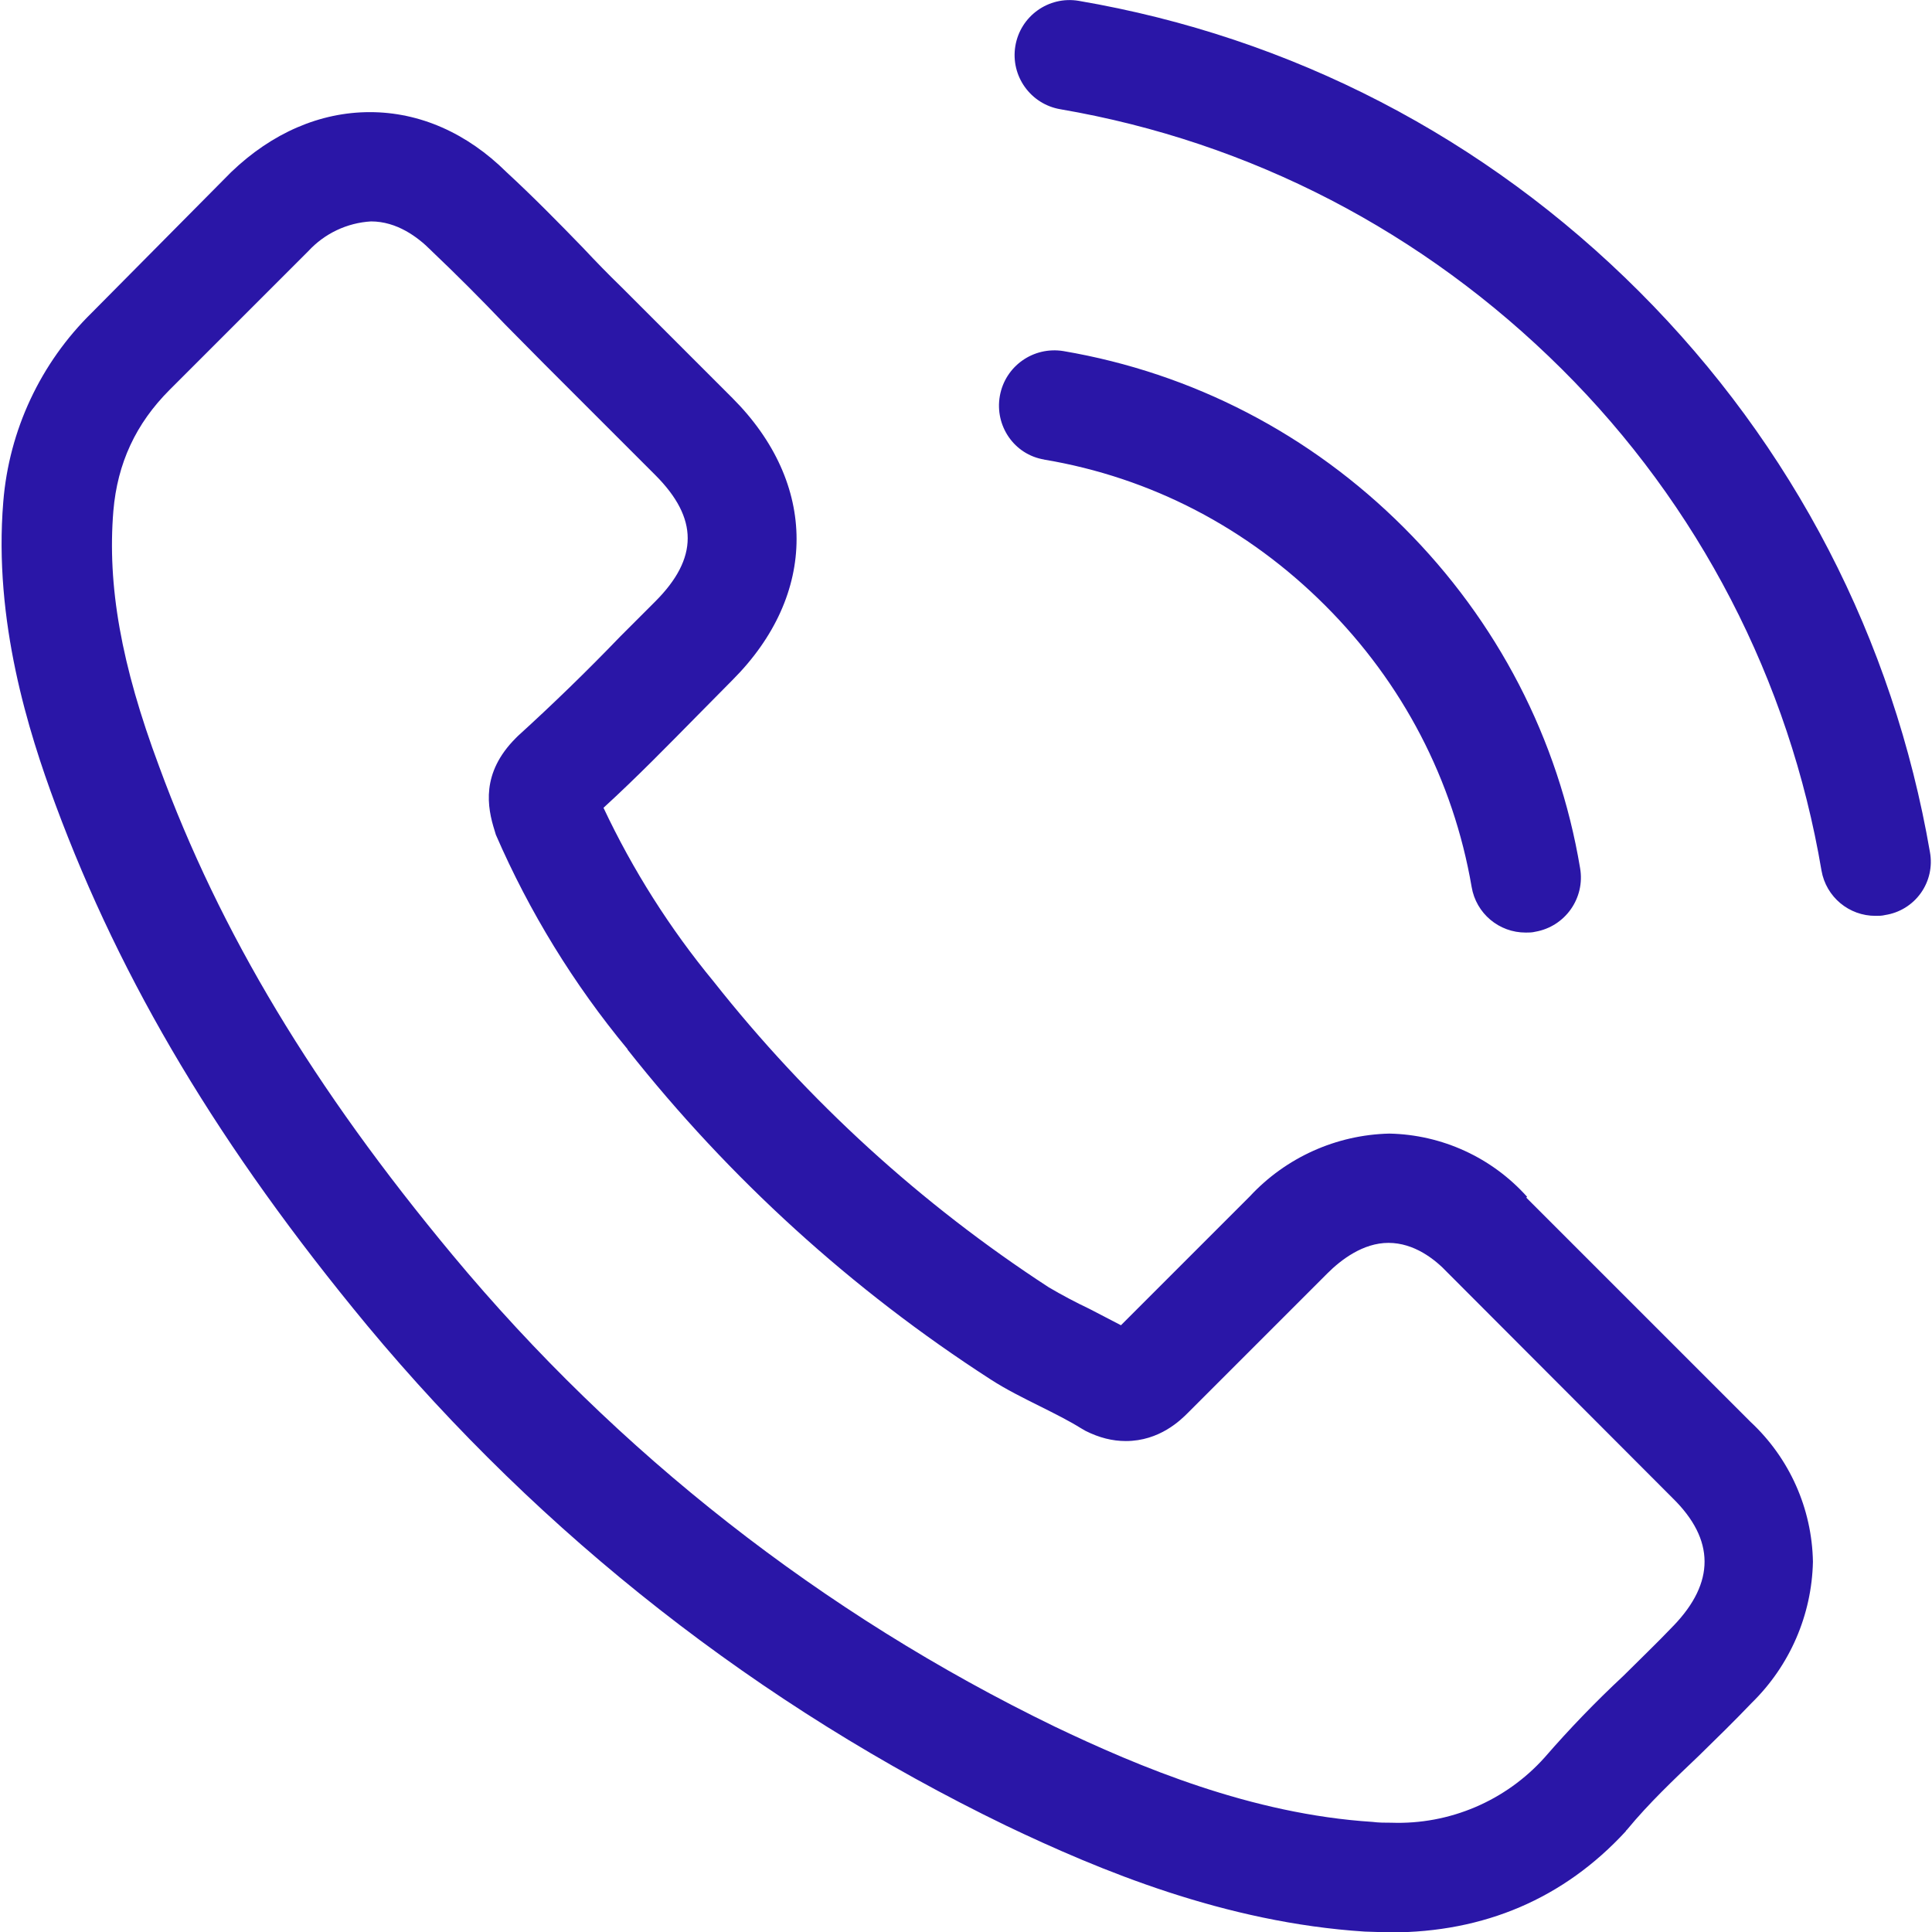
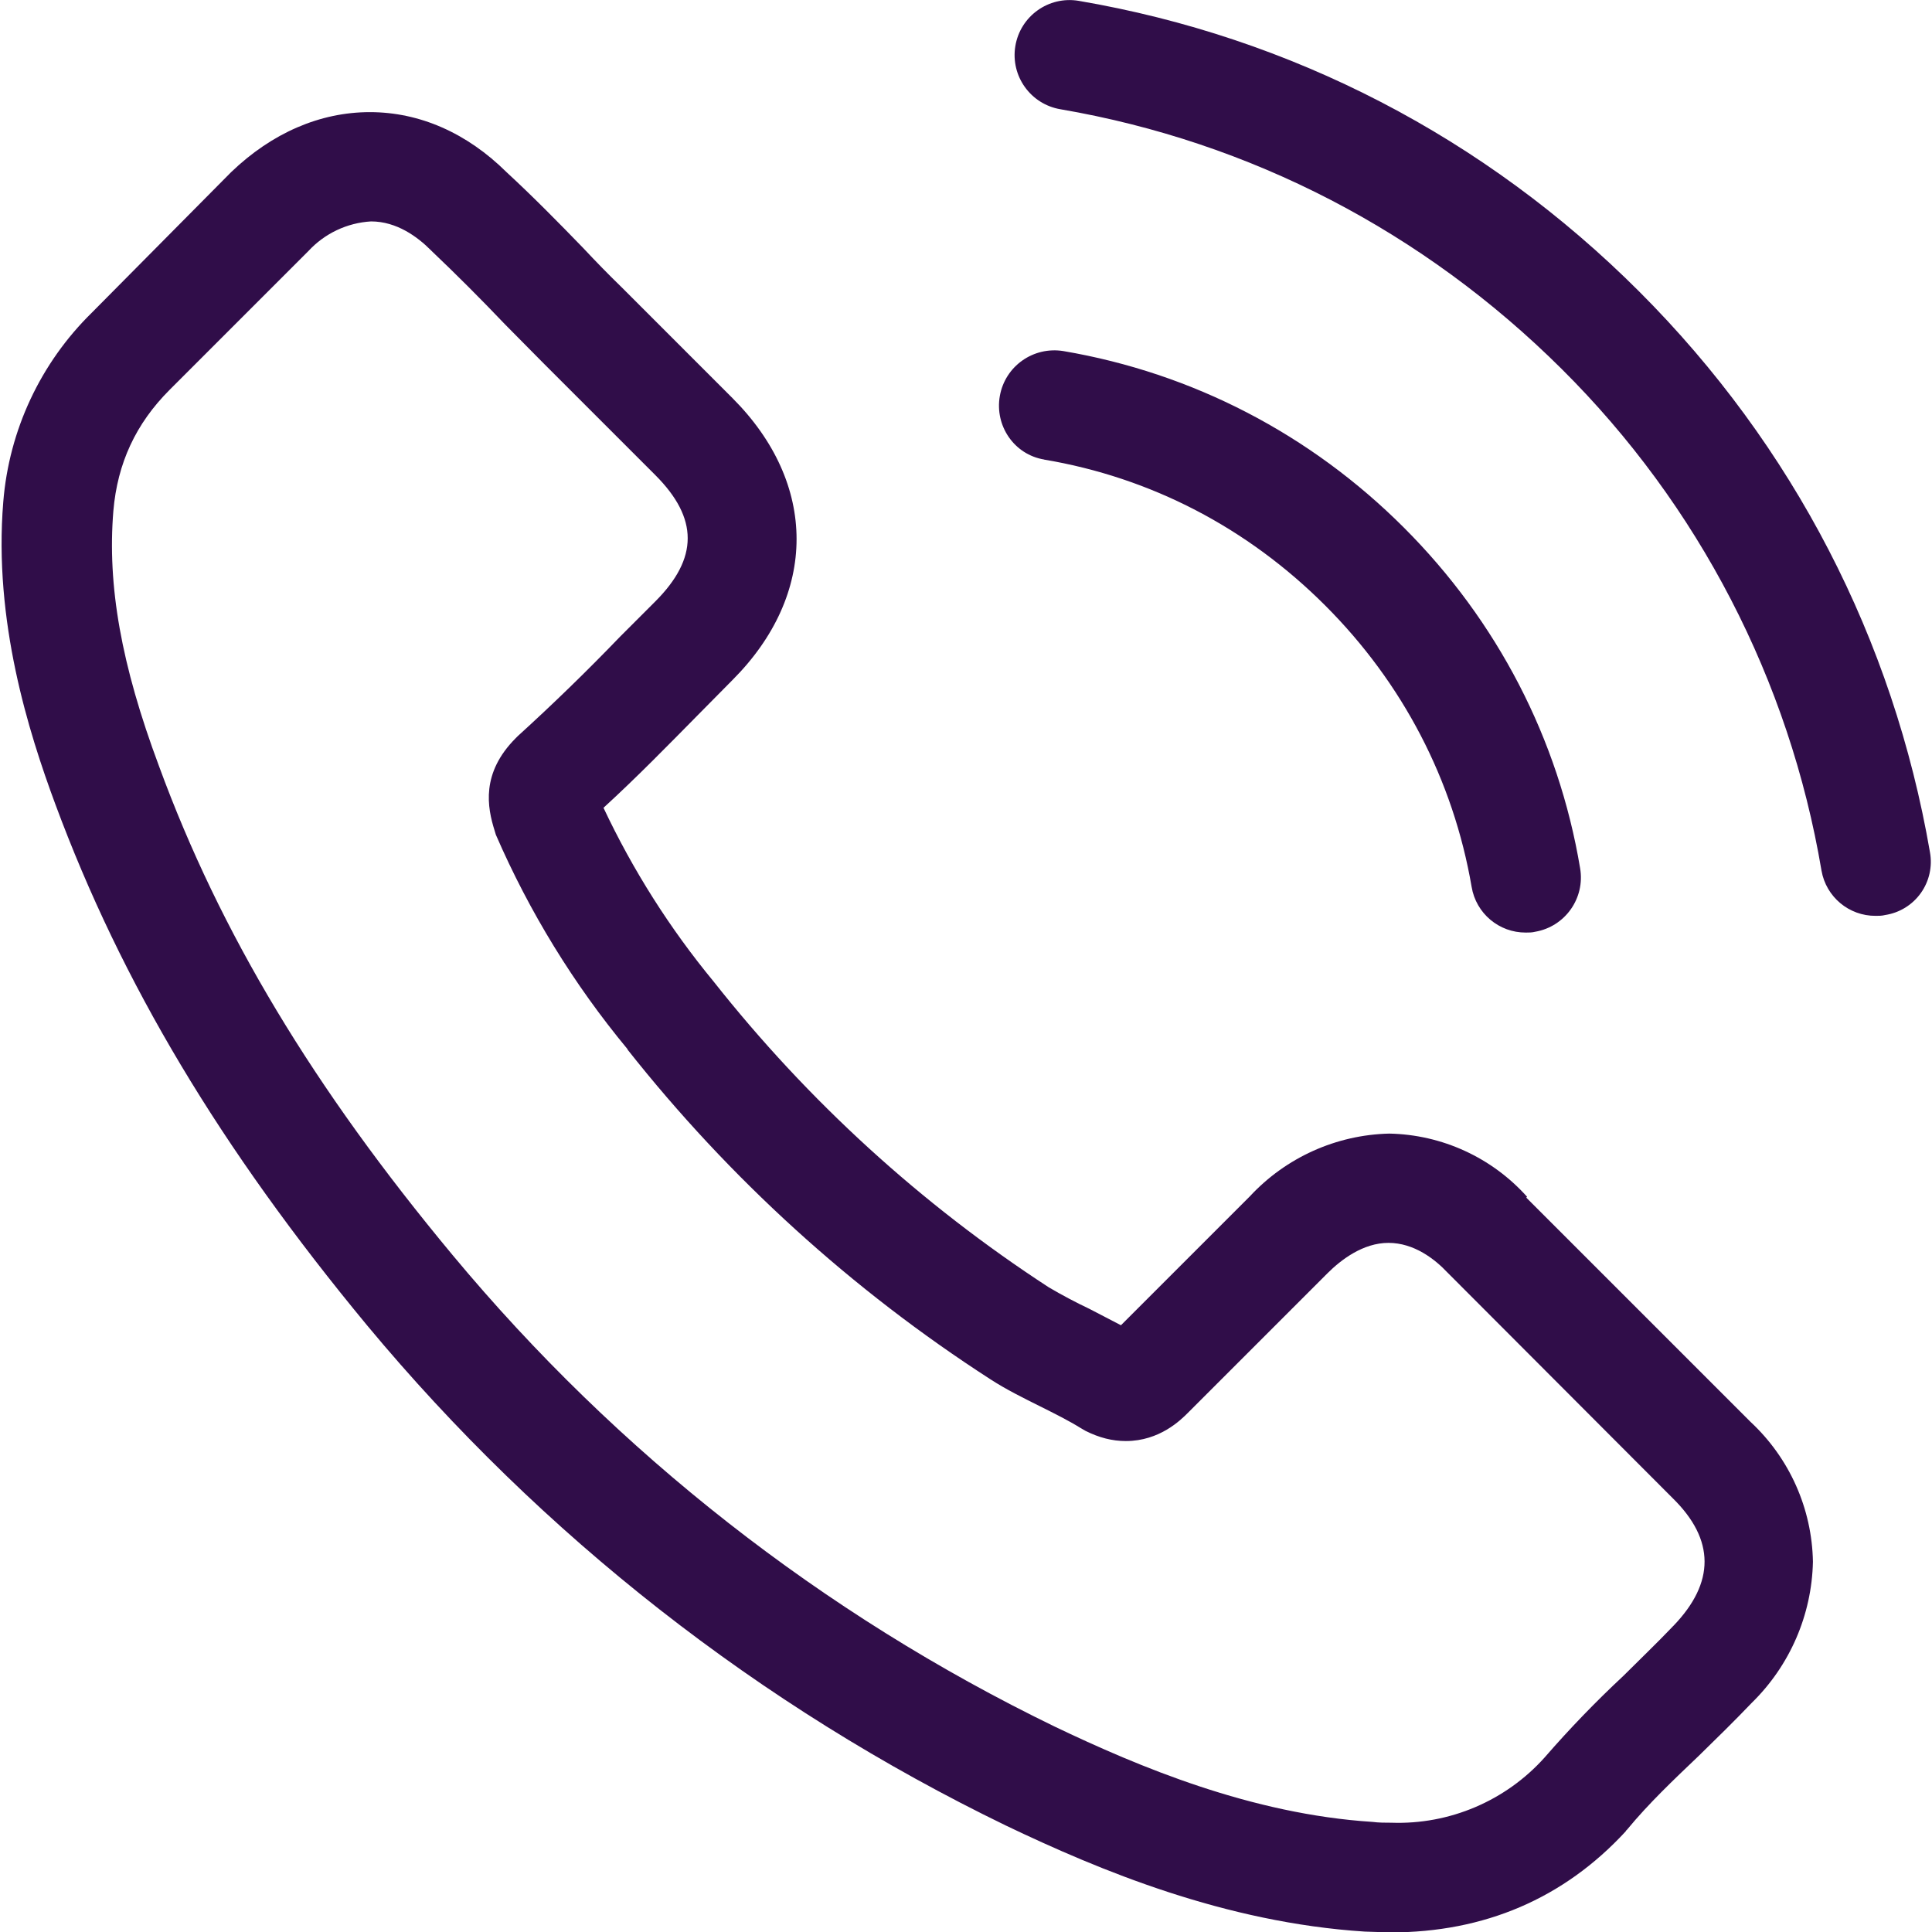
- <svg xmlns="http://www.w3.org/2000/svg" viewBox="0 0 473.8 473.8" fill="#2a16a7">
+ <svg xmlns="http://www.w3.org/2000/svg" viewBox="0 0 473.8 473.8" fill="#300d49">
  <path d="M374.5 293.5a46.6 46.6 0 0 0-33.8-15.5 48.2 48.2 0 0 0-34.2 15.4L274.9 325l-7.7-4a127 127 0 0 1-10-5.3 343.5 343.5 0 0 1-82.2-75 202.6 202.6 0 0 1-27-42.6c8.2-7.5 15.8-15.3 23.2-22.8l8.4-8.5c21-21 21-48.2 0-69.2l-27.3-27.3c-3.1-3-6.3-6.3-9.3-9.5-6-6.2-12.3-12.6-18.8-18.6-9.7-9.6-21.3-14.7-33.5-14.7s-24 5.1-34 14.7l-.2.2-34 34.3A73.2 73.2 0 0 0 .8 123.1c-2.4 29.2 6.2 56.4 12.8 74.2C29.8 241 54 281.5 90 325a470.6 470.6 0 0 0 156.7 122.7c23 11 53.7 23.8 88 26l6.3.2c23 0 42.5-8.3 57.7-24.8 0-.2.3-.3.4-.5 5.2-6.3 11.2-12 17.5-18 4.3-4.2 8.7-8.5 13-13a49.9 49.9 0 0 0 15-34.6 48 48 0 0 0-15.3-34.3l-55-55zm35.8 105.3c-.1 0-.1.1 0 0-4 4.2-8 8-12.2 12.2a263 263 0 0 0-19.3 20 48.2 48.2 0 0 1-37.6 16c-1.5 0-3.1 0-4.6-.2-29.7-1.9-57.3-13.5-78-23.4A444.2 444.2 0 0 1 111 307.8c-34.1-41-57-79-72-119.9-9.3-24.9-12.7-44.3-11.2-62.6 1-11.7 5.5-21.4 13.8-29.7l34-34A22.7 22.7 0 0 1 91 54.3c6.3 0 11.4 3.8 14.6 7l.3.3c6 5.7 11.9 11.6 18 18l9.5 9.6 27.3 27.3c10.6 10.6 10.6 20.4 0 31l-8.6 8.6a522 522 0 0 1-25.1 24.4l-.5.5c-8.6 8.6-7 17-5.2 22.7l.3 1a219.2 219.2 0 0 0 32.3 52.6v.1a367 367 0 0 0 88.9 80.8c4 2.6 8.3 4.7 12.3 6.7 3.6 1.8 7 3.5 9.9 5.3l1.2.7c3.4 1.7 6.6 2.5 9.9 2.5 8.3 0 13.5-5.2 15.2-6.9l34.2-34.2c3.4-3.4 8.8-7.5 15-7.5 6.3 0 11.4 4 14.5 7.3l.2.2 55 55.1c10.4 10.2 10.4 20.7.2 31.3zM256 112.7c26.3 4.4 50 16.8 69 35.8s31.4 42.8 35.9 69a13.4 13.4 0 0 0 13.3 11.2c.8 0 1.5 0 2.3-.2a13.5 13.5 0 0 0 11-15.6c-5.3-31.7-20.3-60.6-43.2-83.5s-51.8-37.9-83.5-43.3c-7.4-1.2-14.3 3.7-15.6 11s3.5 14.4 10.9 15.6zM473.3 209c-9-52.2-33.5-99.7-71.3-137.5S316.7 9.1 264.5.2a13.4 13.4 0 1 0-4.4 26.6c46.6 8 89 30 122.9 63.7a226.5 226.5 0 0 1 63.7 123 13.4 13.4 0 0 0 13.3 11.1c.8 0 1.5 0 2.3-.2a13.2 13.2 0 0 0 11-15.4z" />
</svg>
